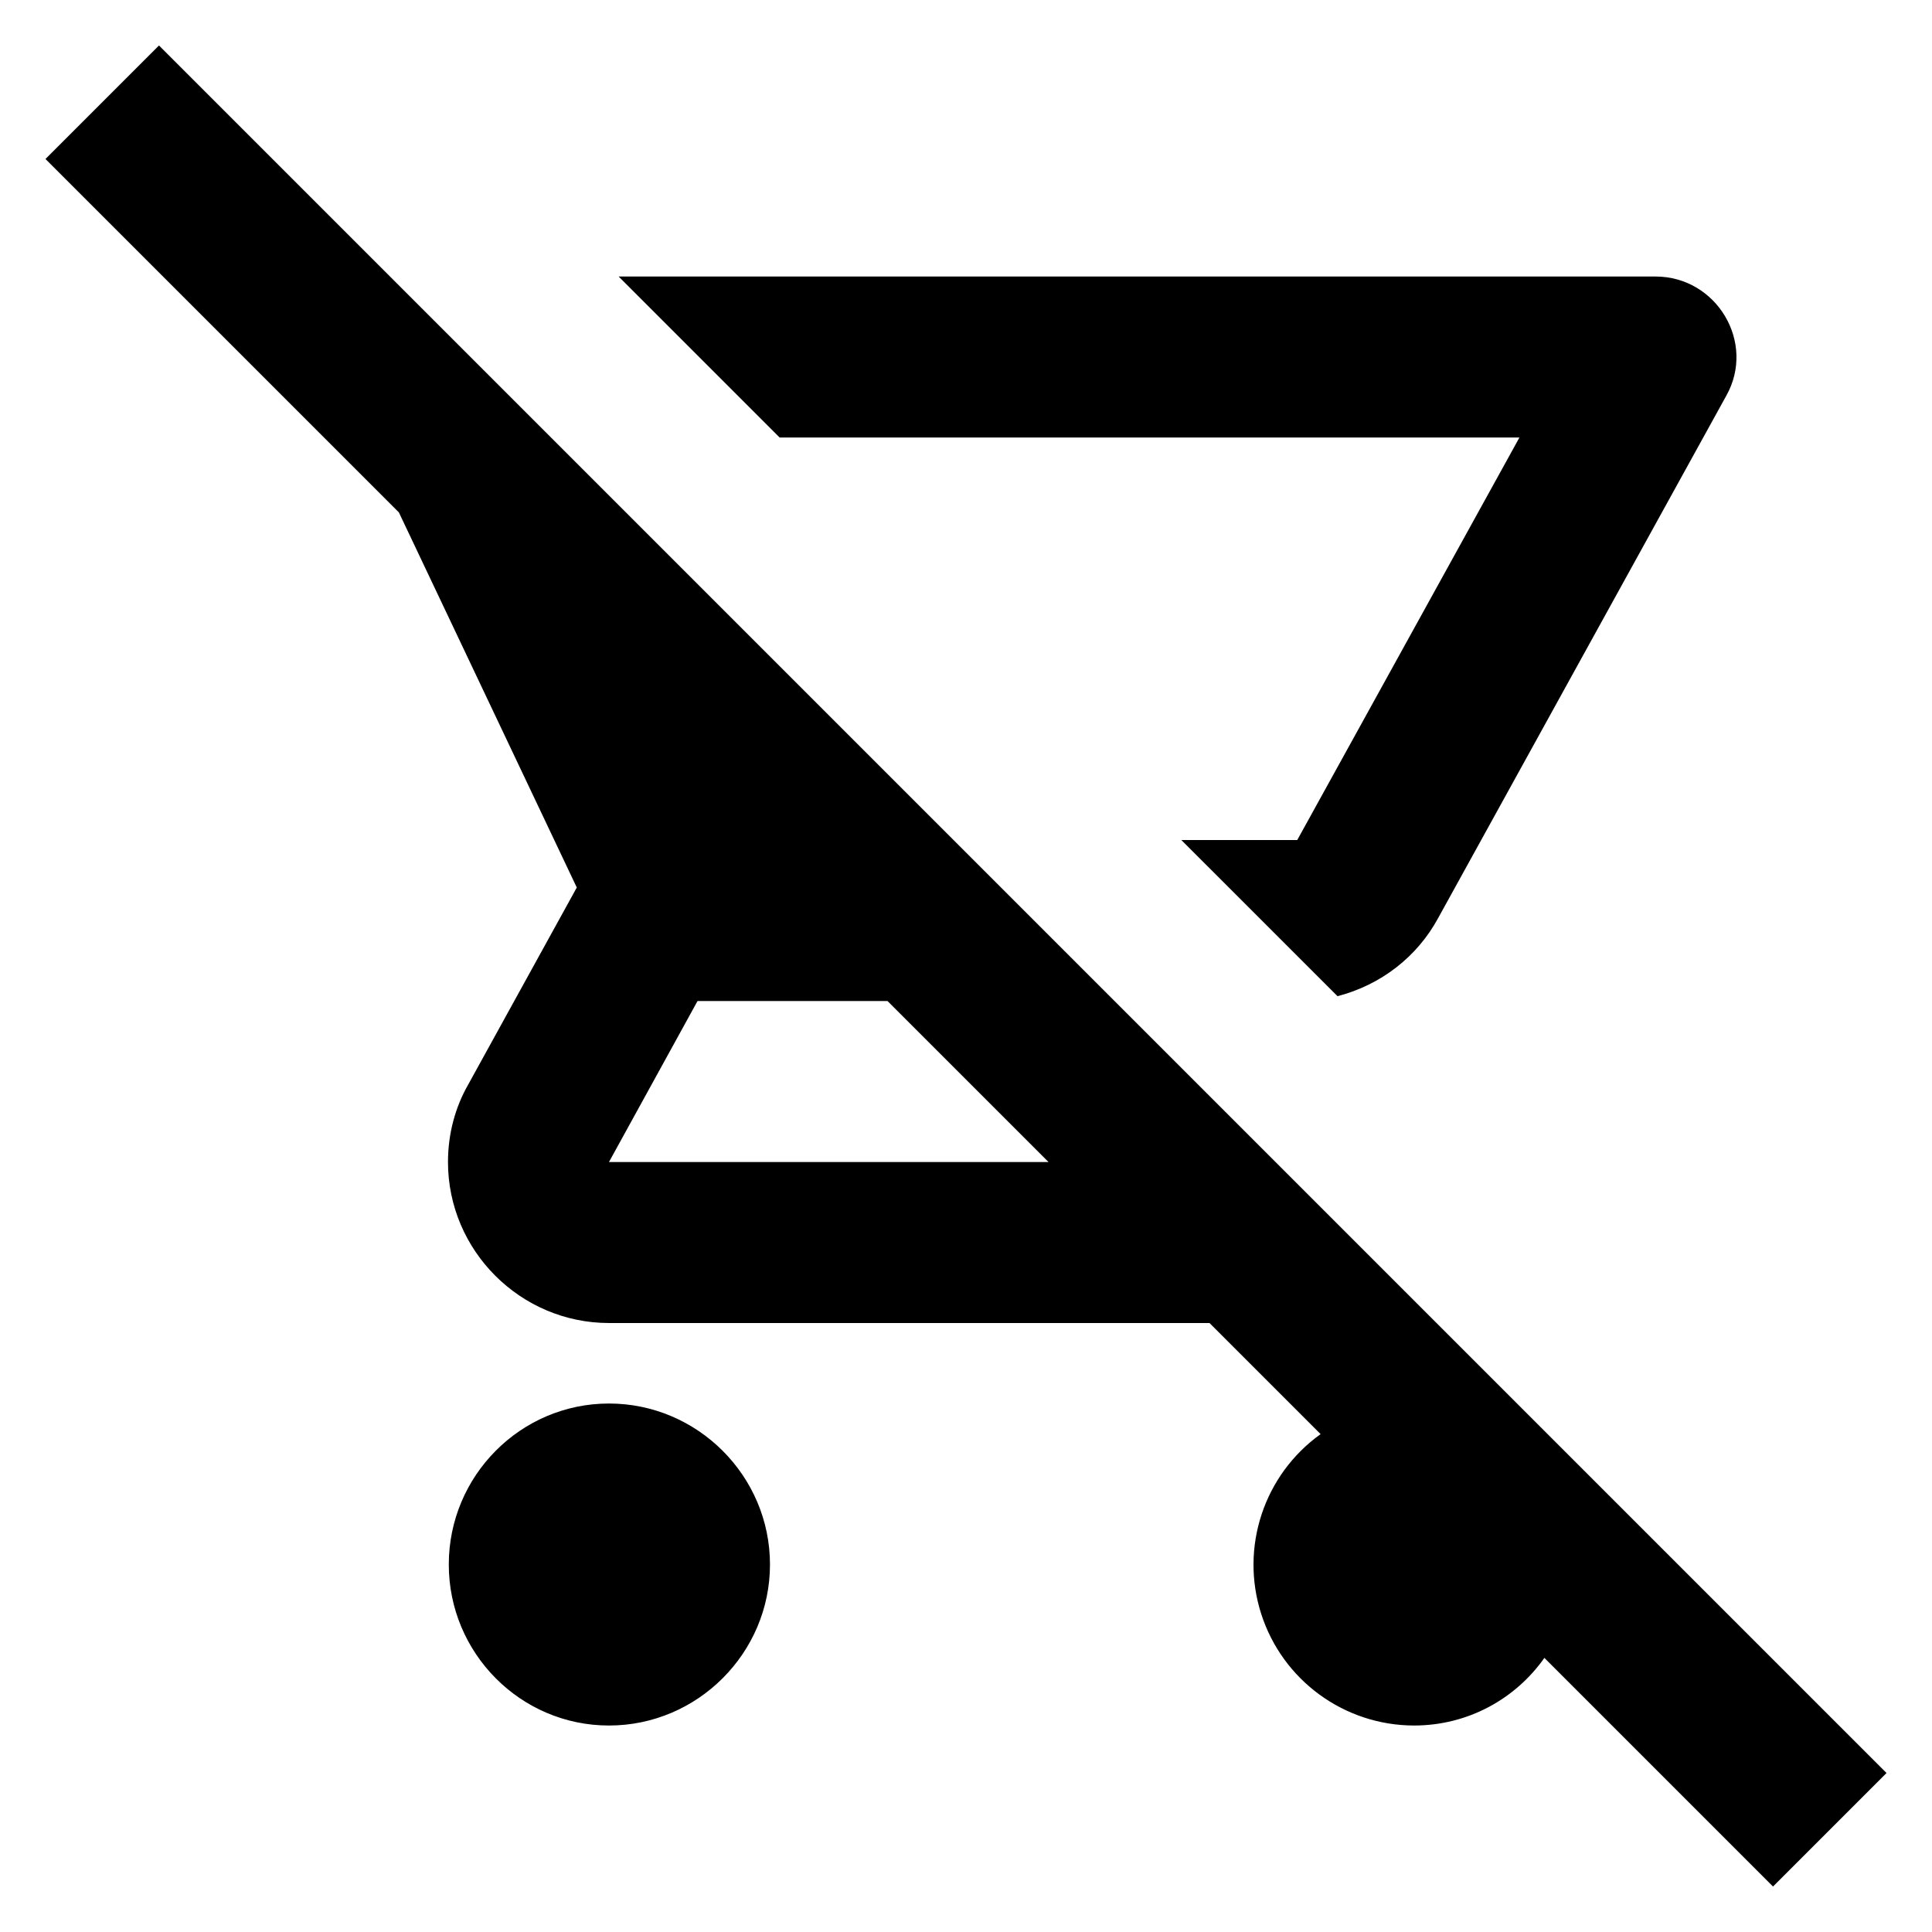
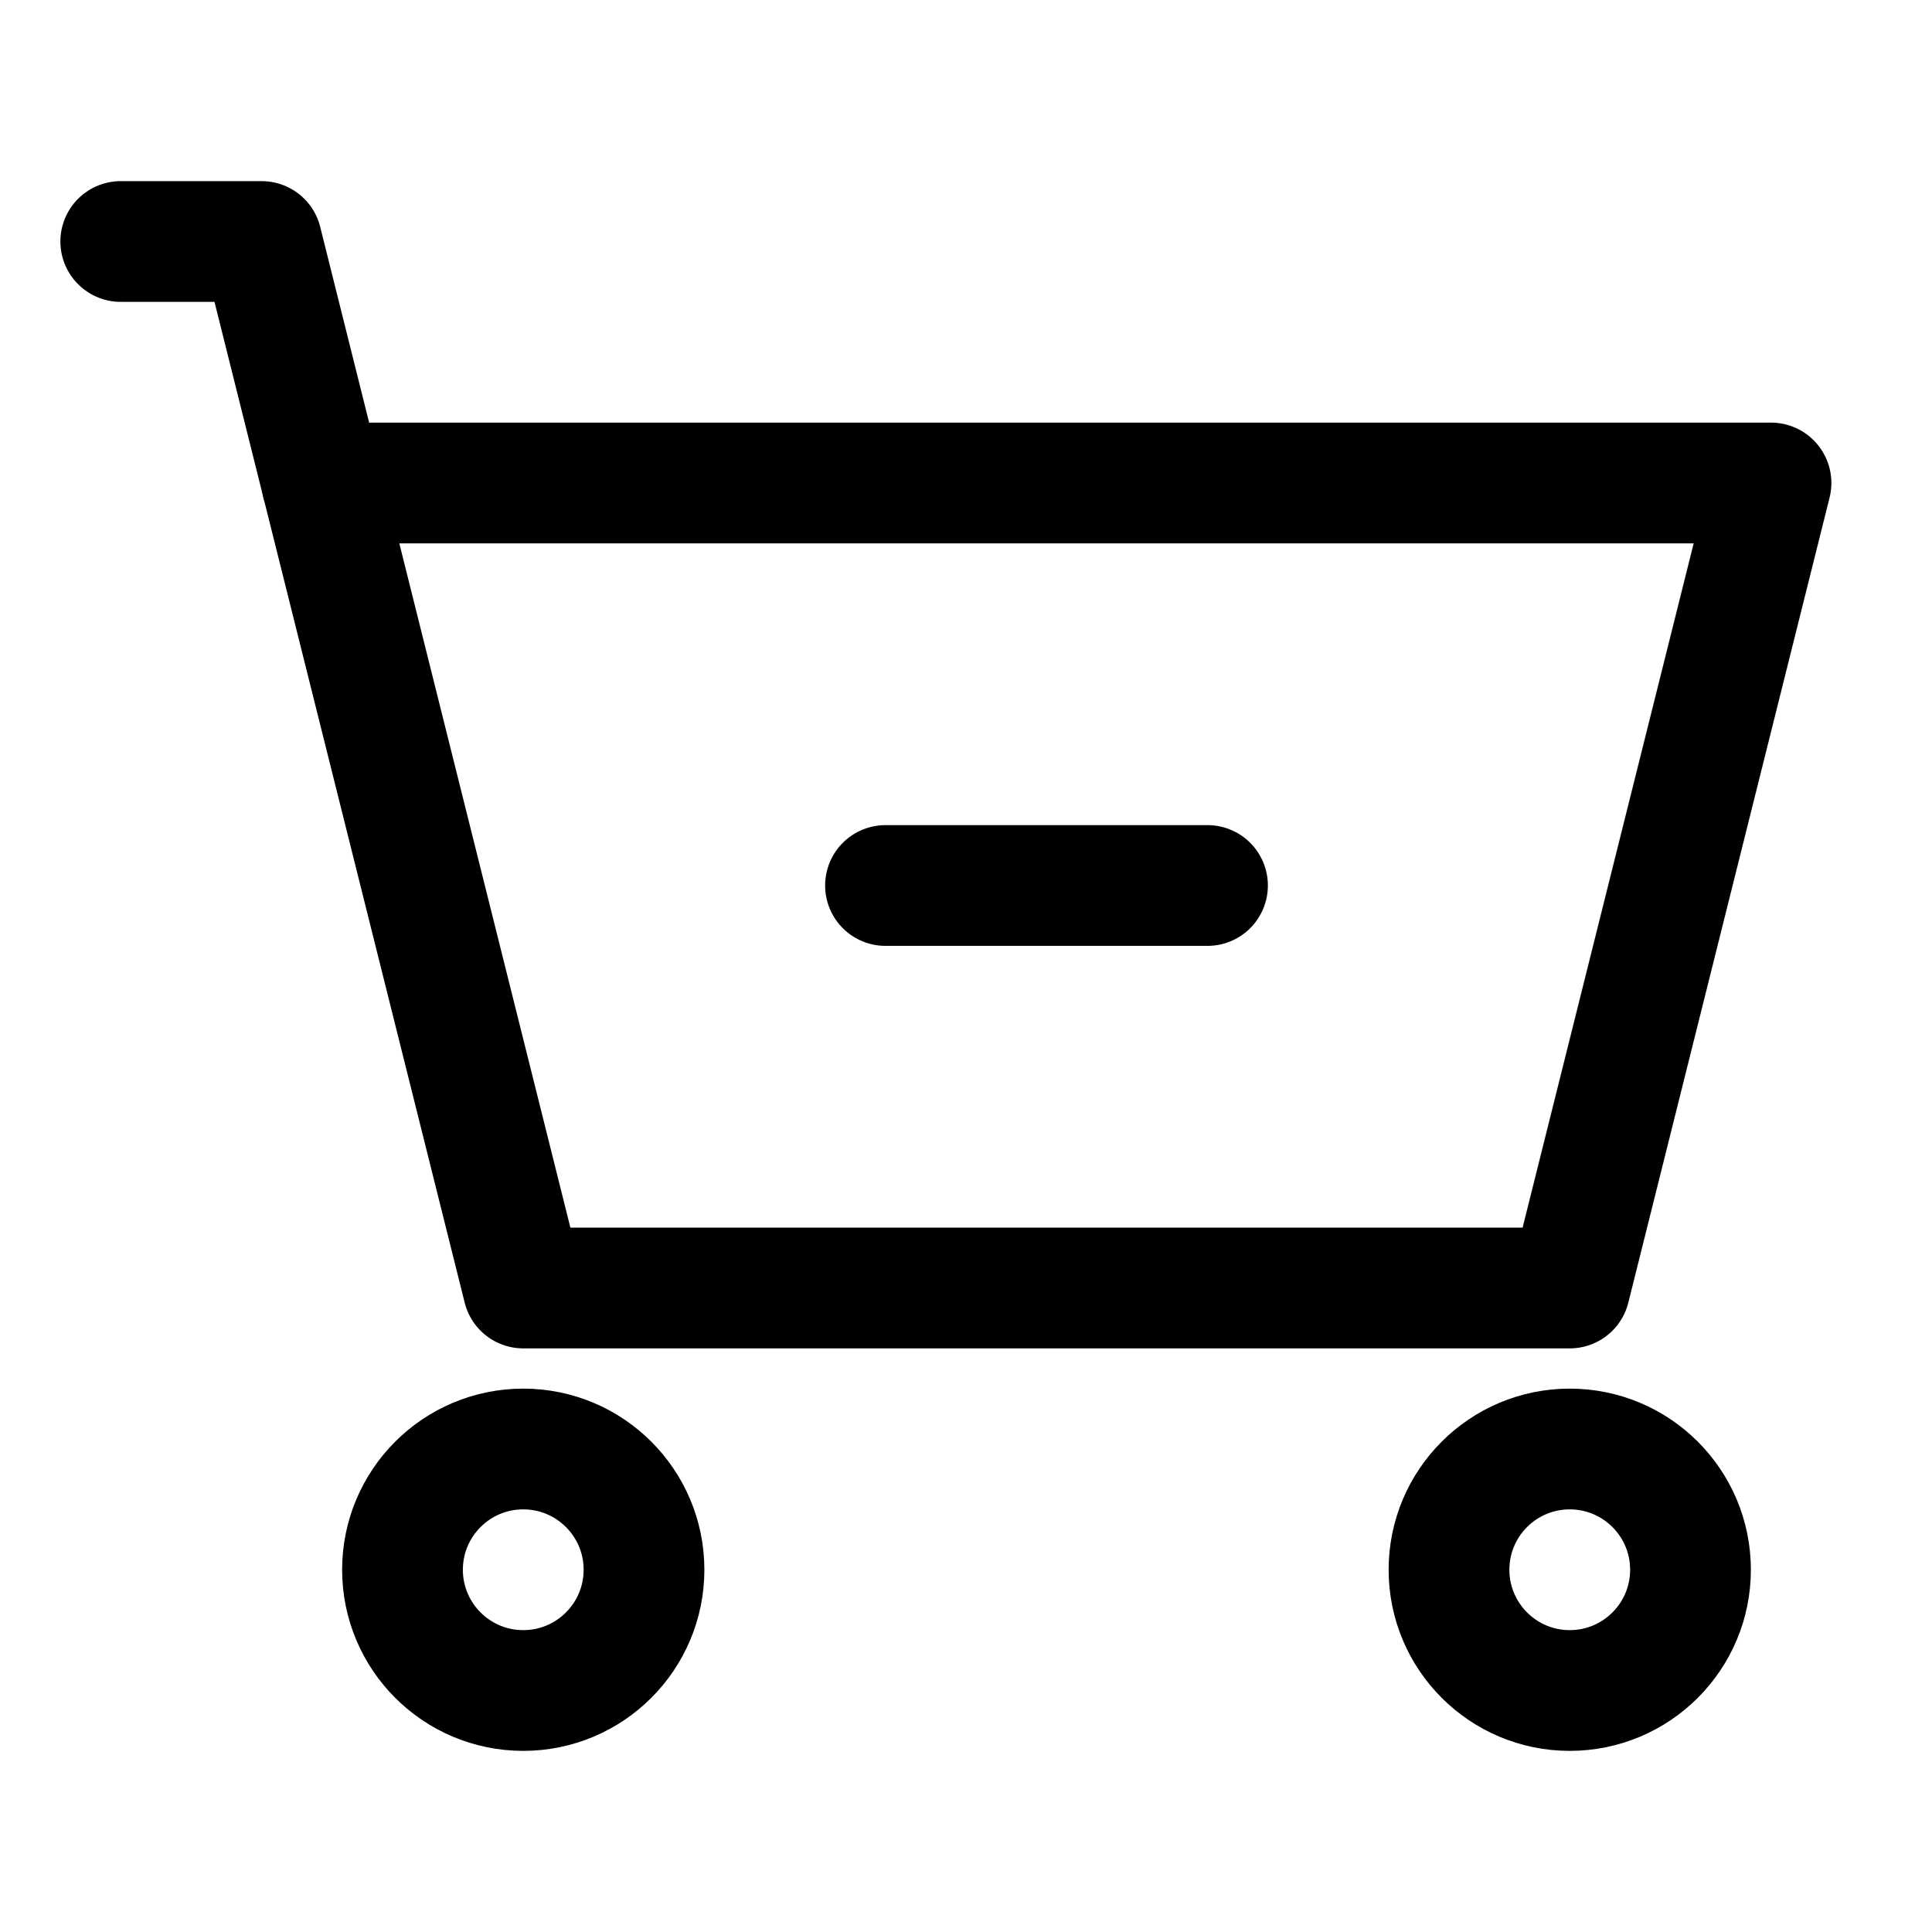
- <svg xmlns="http://www.w3.org/2000/svg" width="62" height="62" fill="#000000" viewBox="0 0 24 24">
-   <path d="m1.975.565-1.41 1.41 4.39 4.39 2.21 4.66-1.35 2.45c-.16.28-.25.61-.25.96 0 1.1.9 2 2 2h7.46l1.38 1.38a1.997 1.997 0 0 0 1.16 3.62c.67 0 1.26-.33 1.62-.84l2.84 2.84 1.41-1.41L1.975.565Zm5.59 13.87 1.1-2h2.36l2 2h-5.46Zm13-11H7.685l2 2h9.19l-2.76 5h-1.44l1.94 1.94c.54-.14.99-.49 1.25-.97l3.58-6.49c.37-.66-.12-1.48-.88-1.48Zm-13 14c-1.1 0-1.99.9-1.99 2s.89 2 1.99 2 2-.9 2-2-.9-2-2-2Z" />
+ <svg xmlns="http://www.w3.org/2000/svg" width="65" height="65" fill="none" stroke="#000000" stroke-linecap="round" stroke-linejoin="round" stroke-width="1.5" viewBox="0 0 24 24">
+   <path d="m4 6 2.5 10h13L22 6H4Z" />
+   <path d="M6.5 21a1.5 1.5 0 1 0 0-3 1.5 1.5 0 0 0 0 3Z" />
+   <path d="M19.5 21a1.5 1.5 0 1 0 0-3 1.5 1.5 0 0 0 0 3Z" />
+   <path d="M11 11h4" />
+   <path d="M1.5 3h1.75L4 6" />
</svg>
